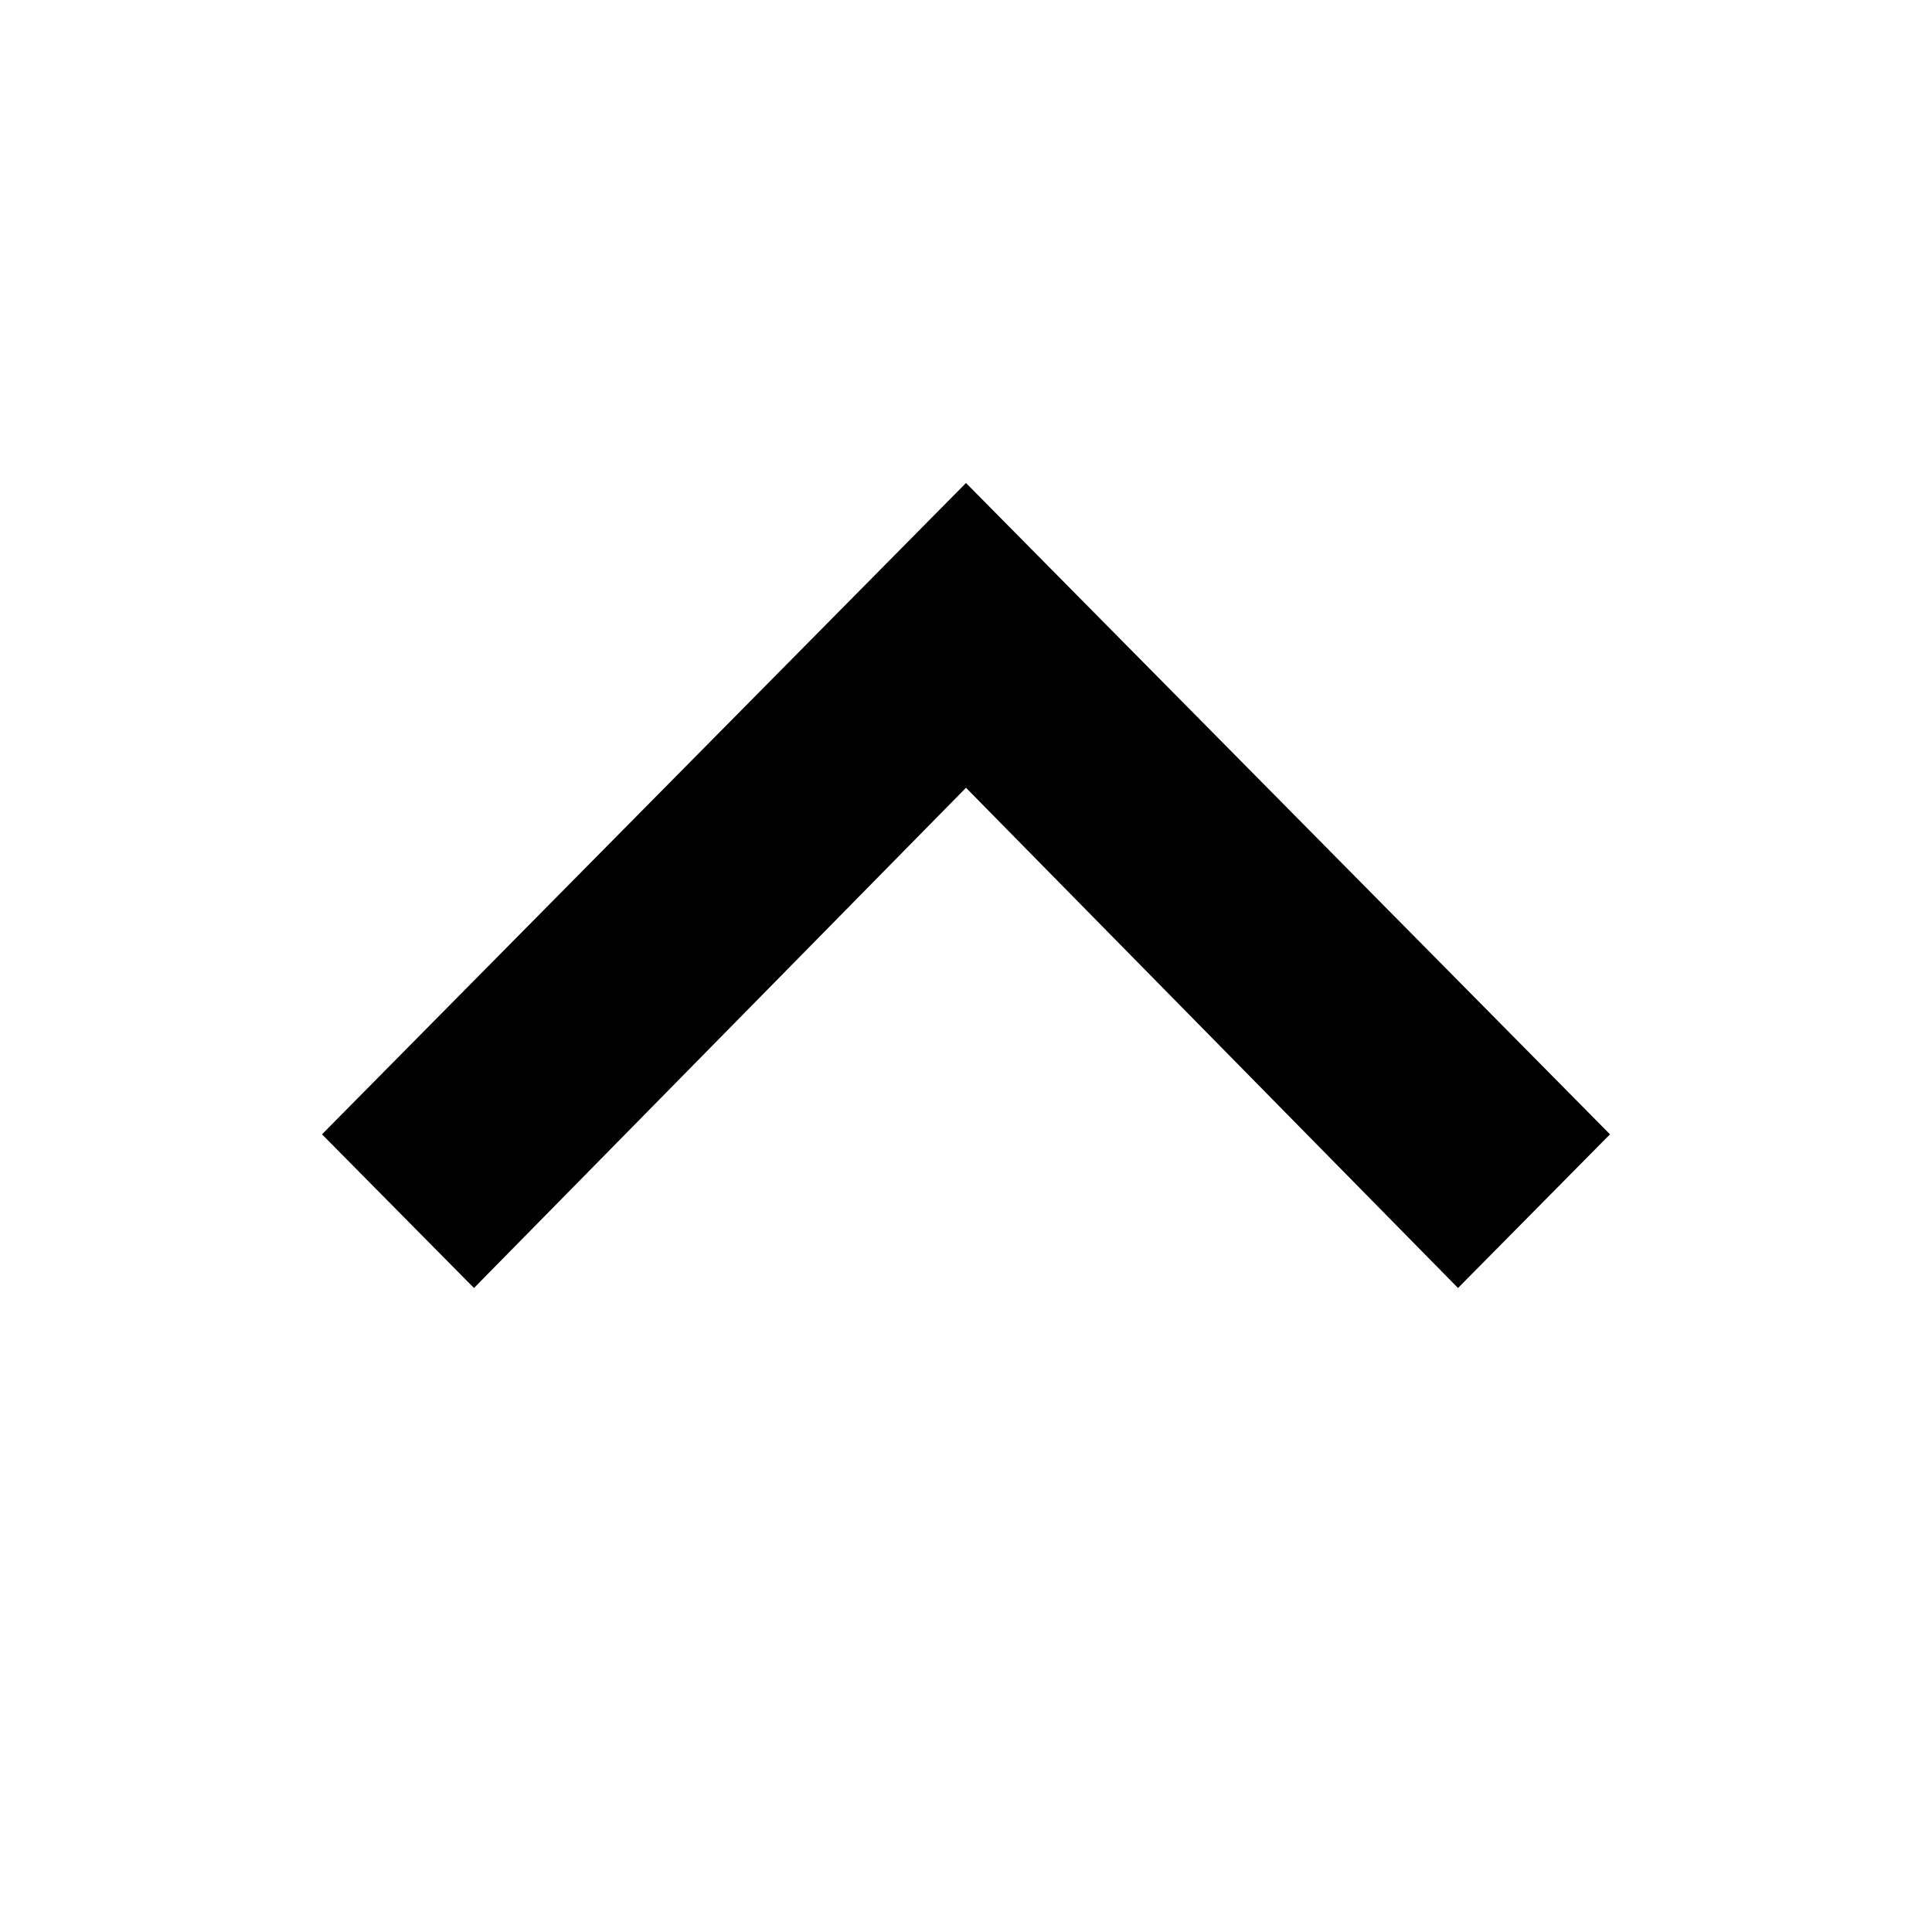
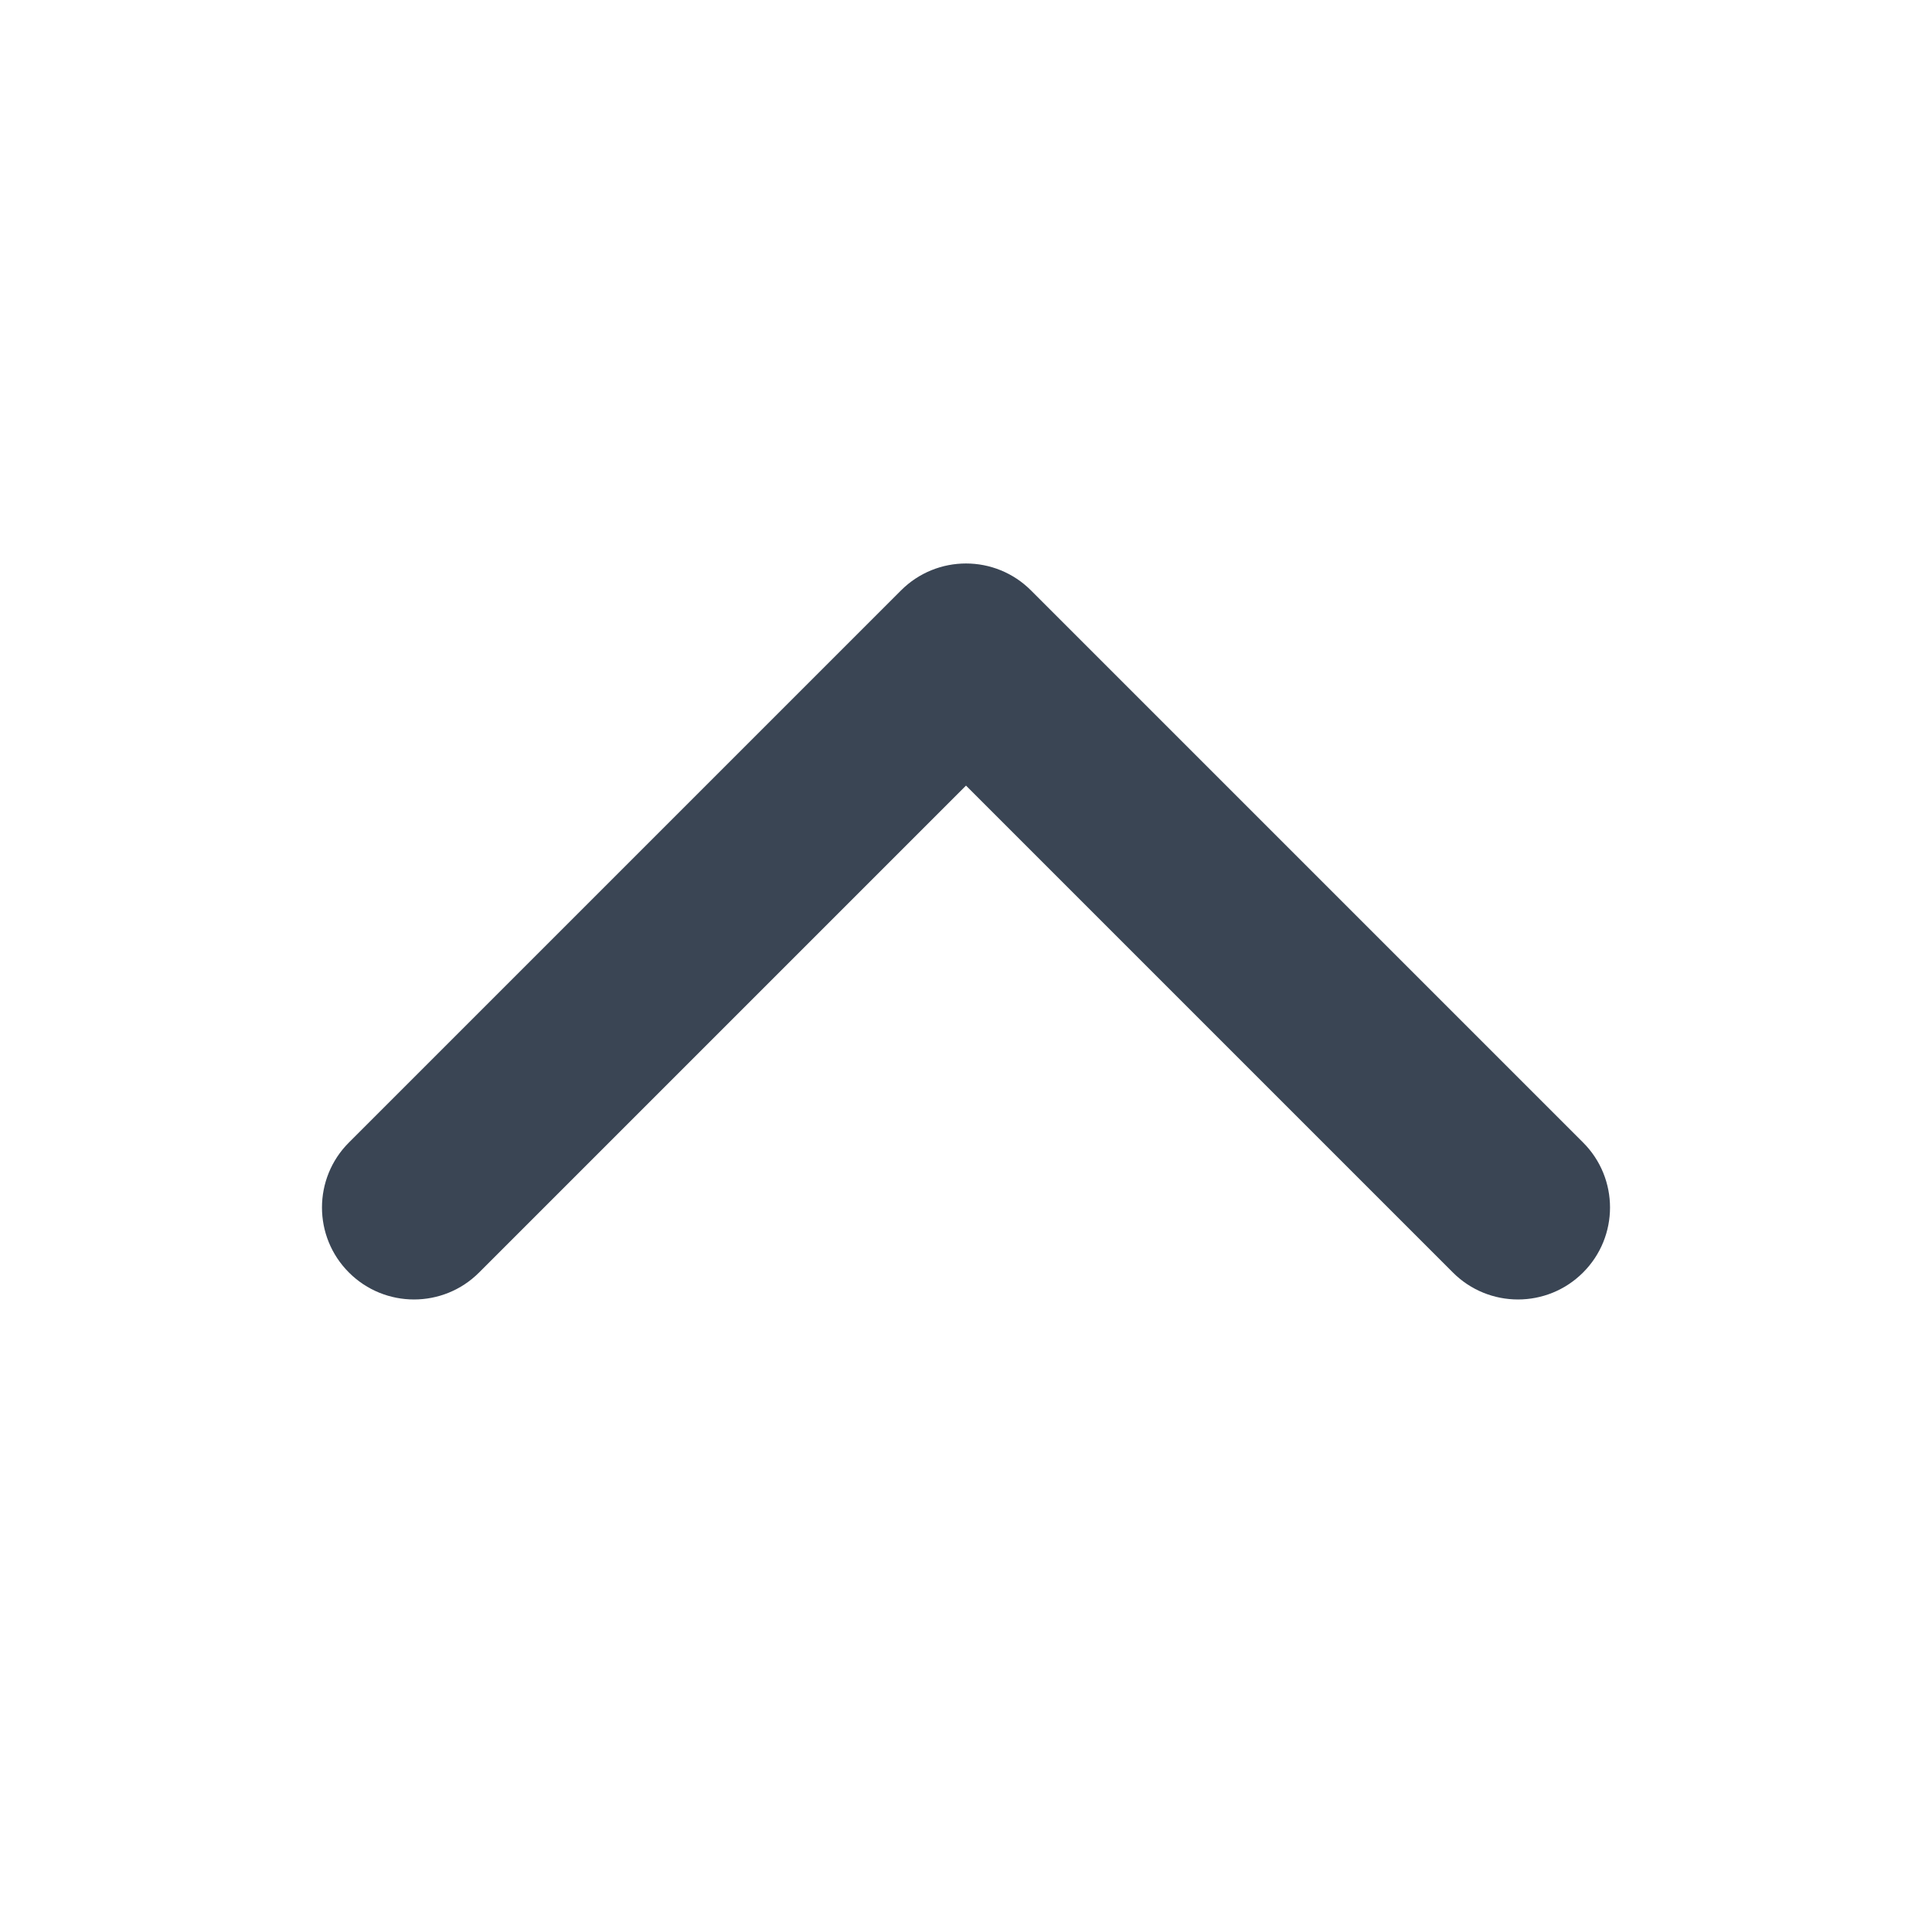
- <svg xmlns="http://www.w3.org/2000/svg" xmlns:xlink="http://www.w3.org/1999/xlink" width="24" height="24" viewBox="0 0 24 24">
-   <defs>
-     <polygon id="a" points="5.888 16 4 14.091 12 6 20 14.091 18.112 16 12 9.786" />
-   </defs>
-   <use fill-rule="evenodd" xlink:href="#a" />
+ <svg xmlns="http://www.w3.org/2000/svg" width="24" height="24" viewBox="0 0 24 24">
+   <path fill="#3A4554" fill-rule="evenodd" d="M5.951,15.808 C5.505,16.254 4.781,16.254 4.335,15.808 C3.888,15.362 3.888,14.638 4.335,14.192 L11.192,7.335 C11.638,6.888 12.362,6.888 12.808,7.335 L19.665,14.192 C20.112,14.638 20.112,15.362 19.665,15.808 C19.219,16.254 18.495,16.254 18.049,15.808 L12,9.759 L5.951,15.808 Z" />
</svg>
